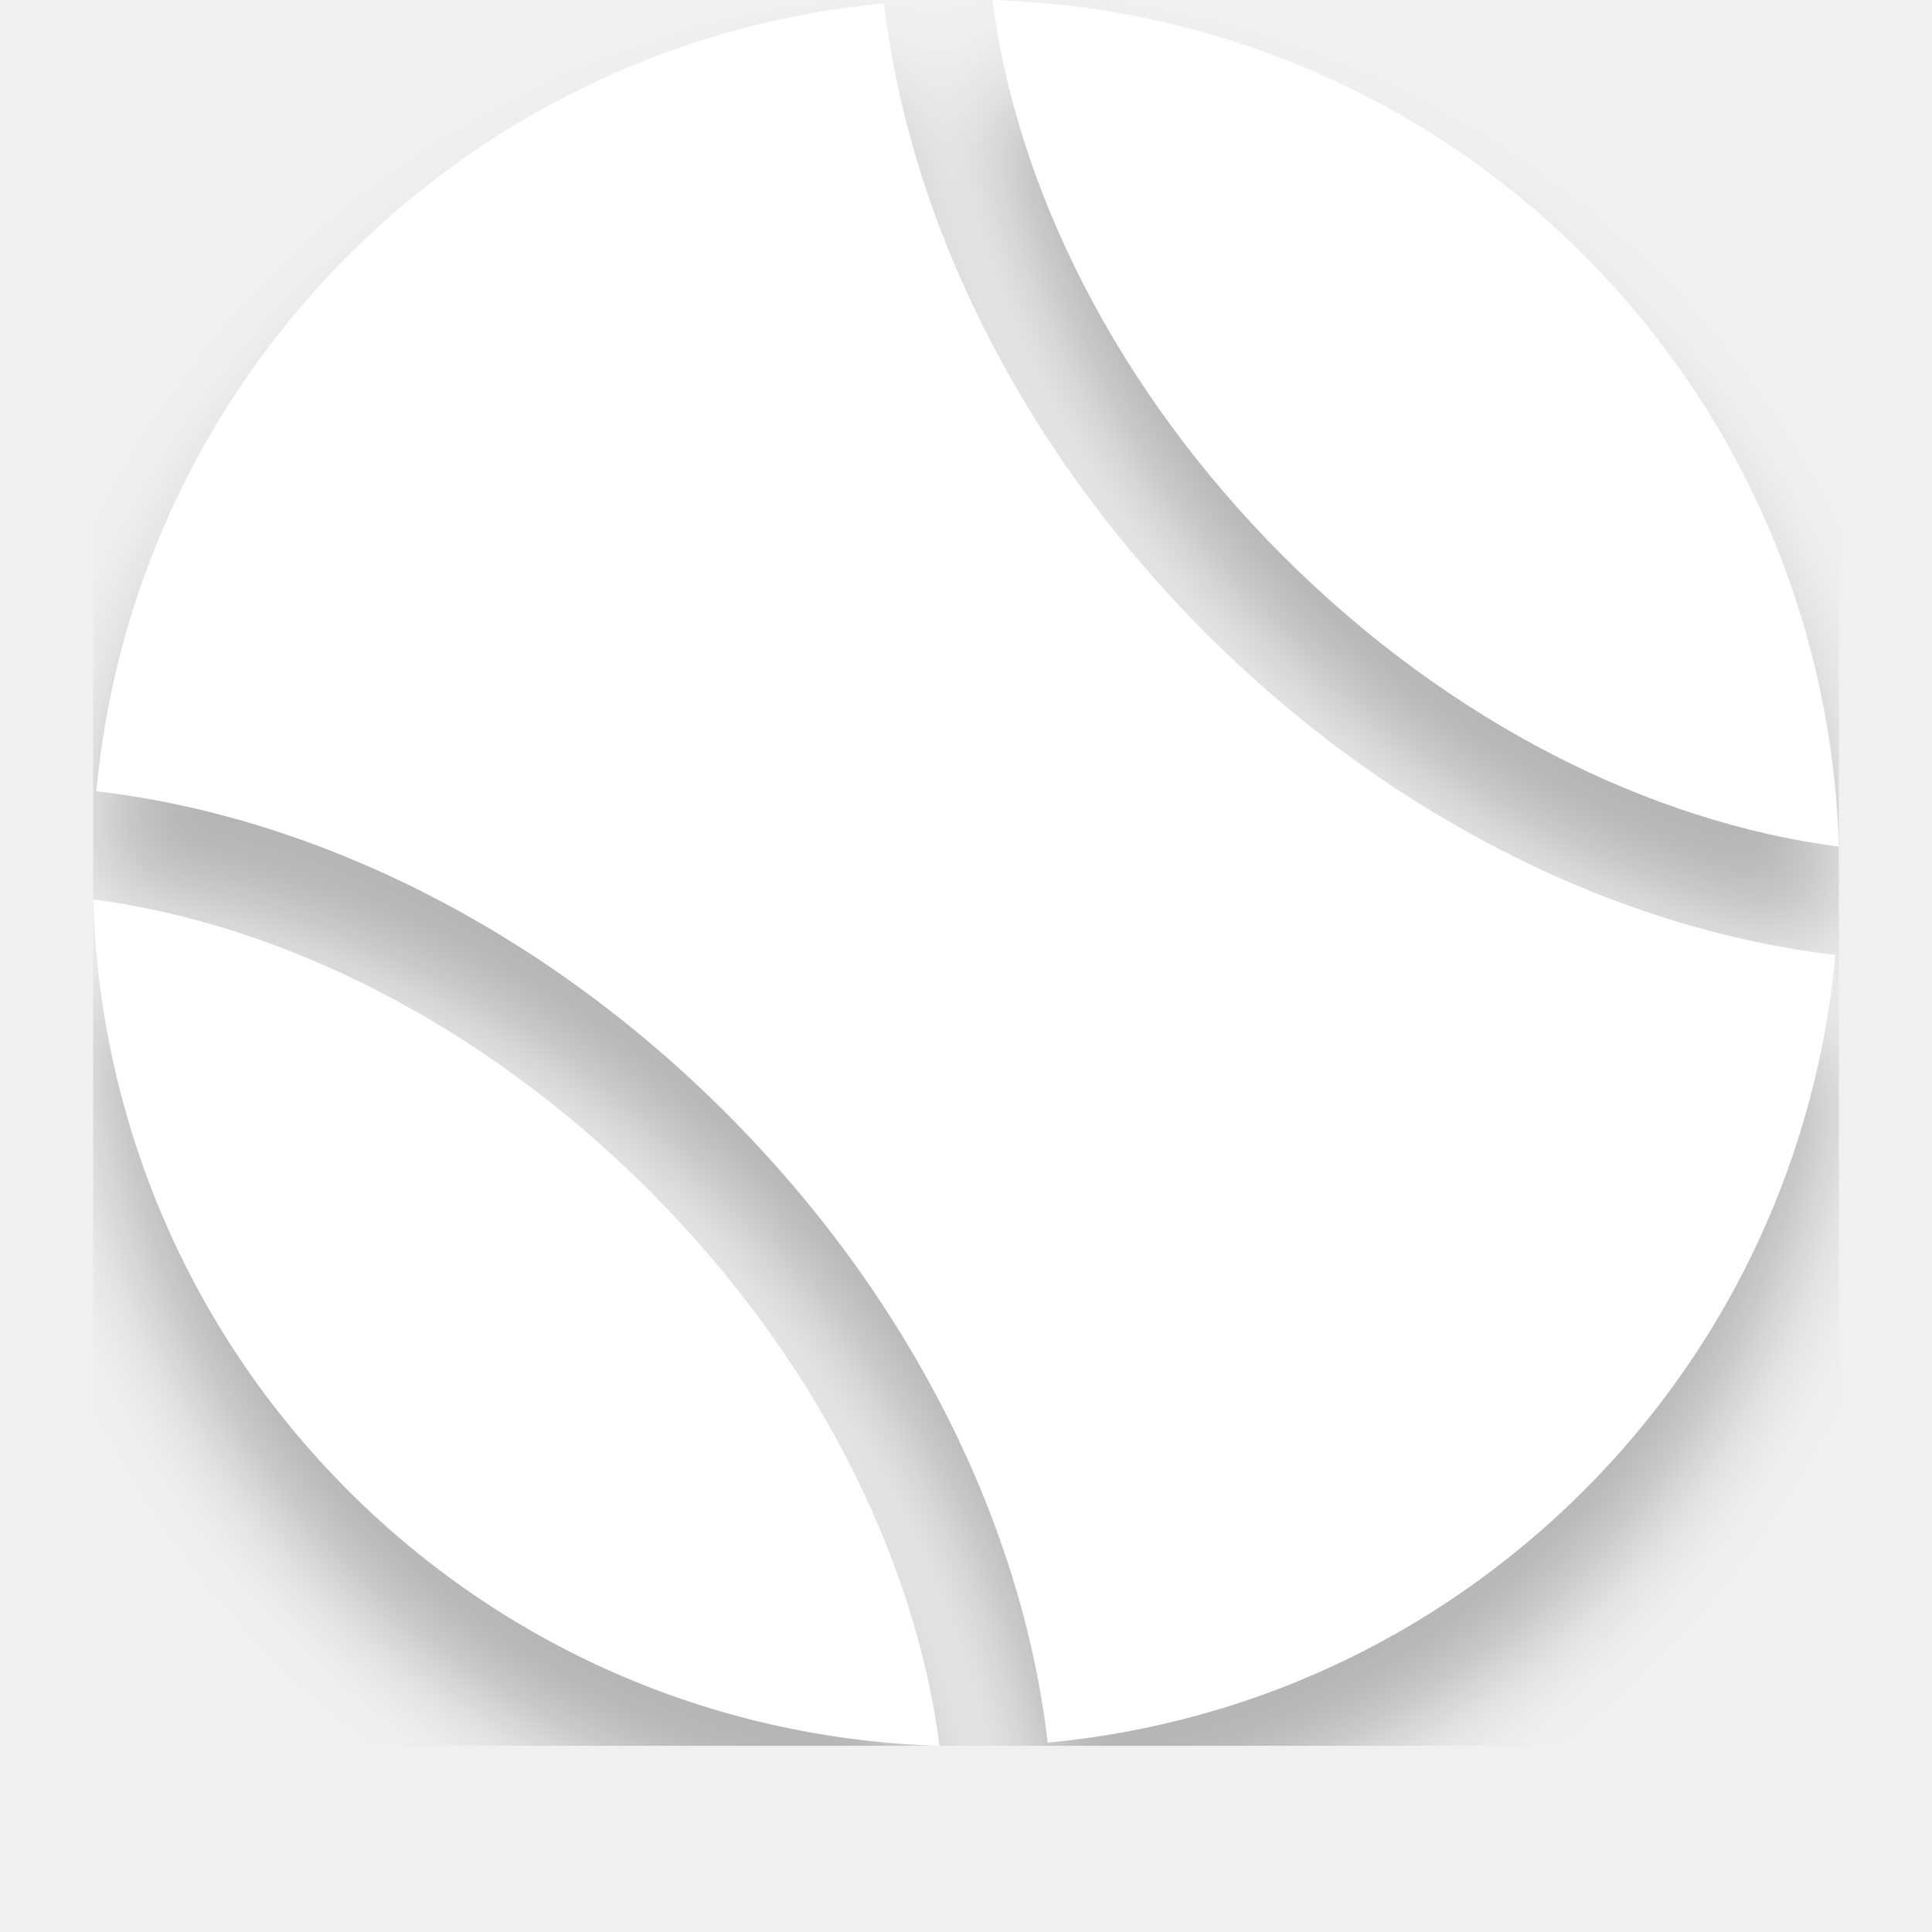
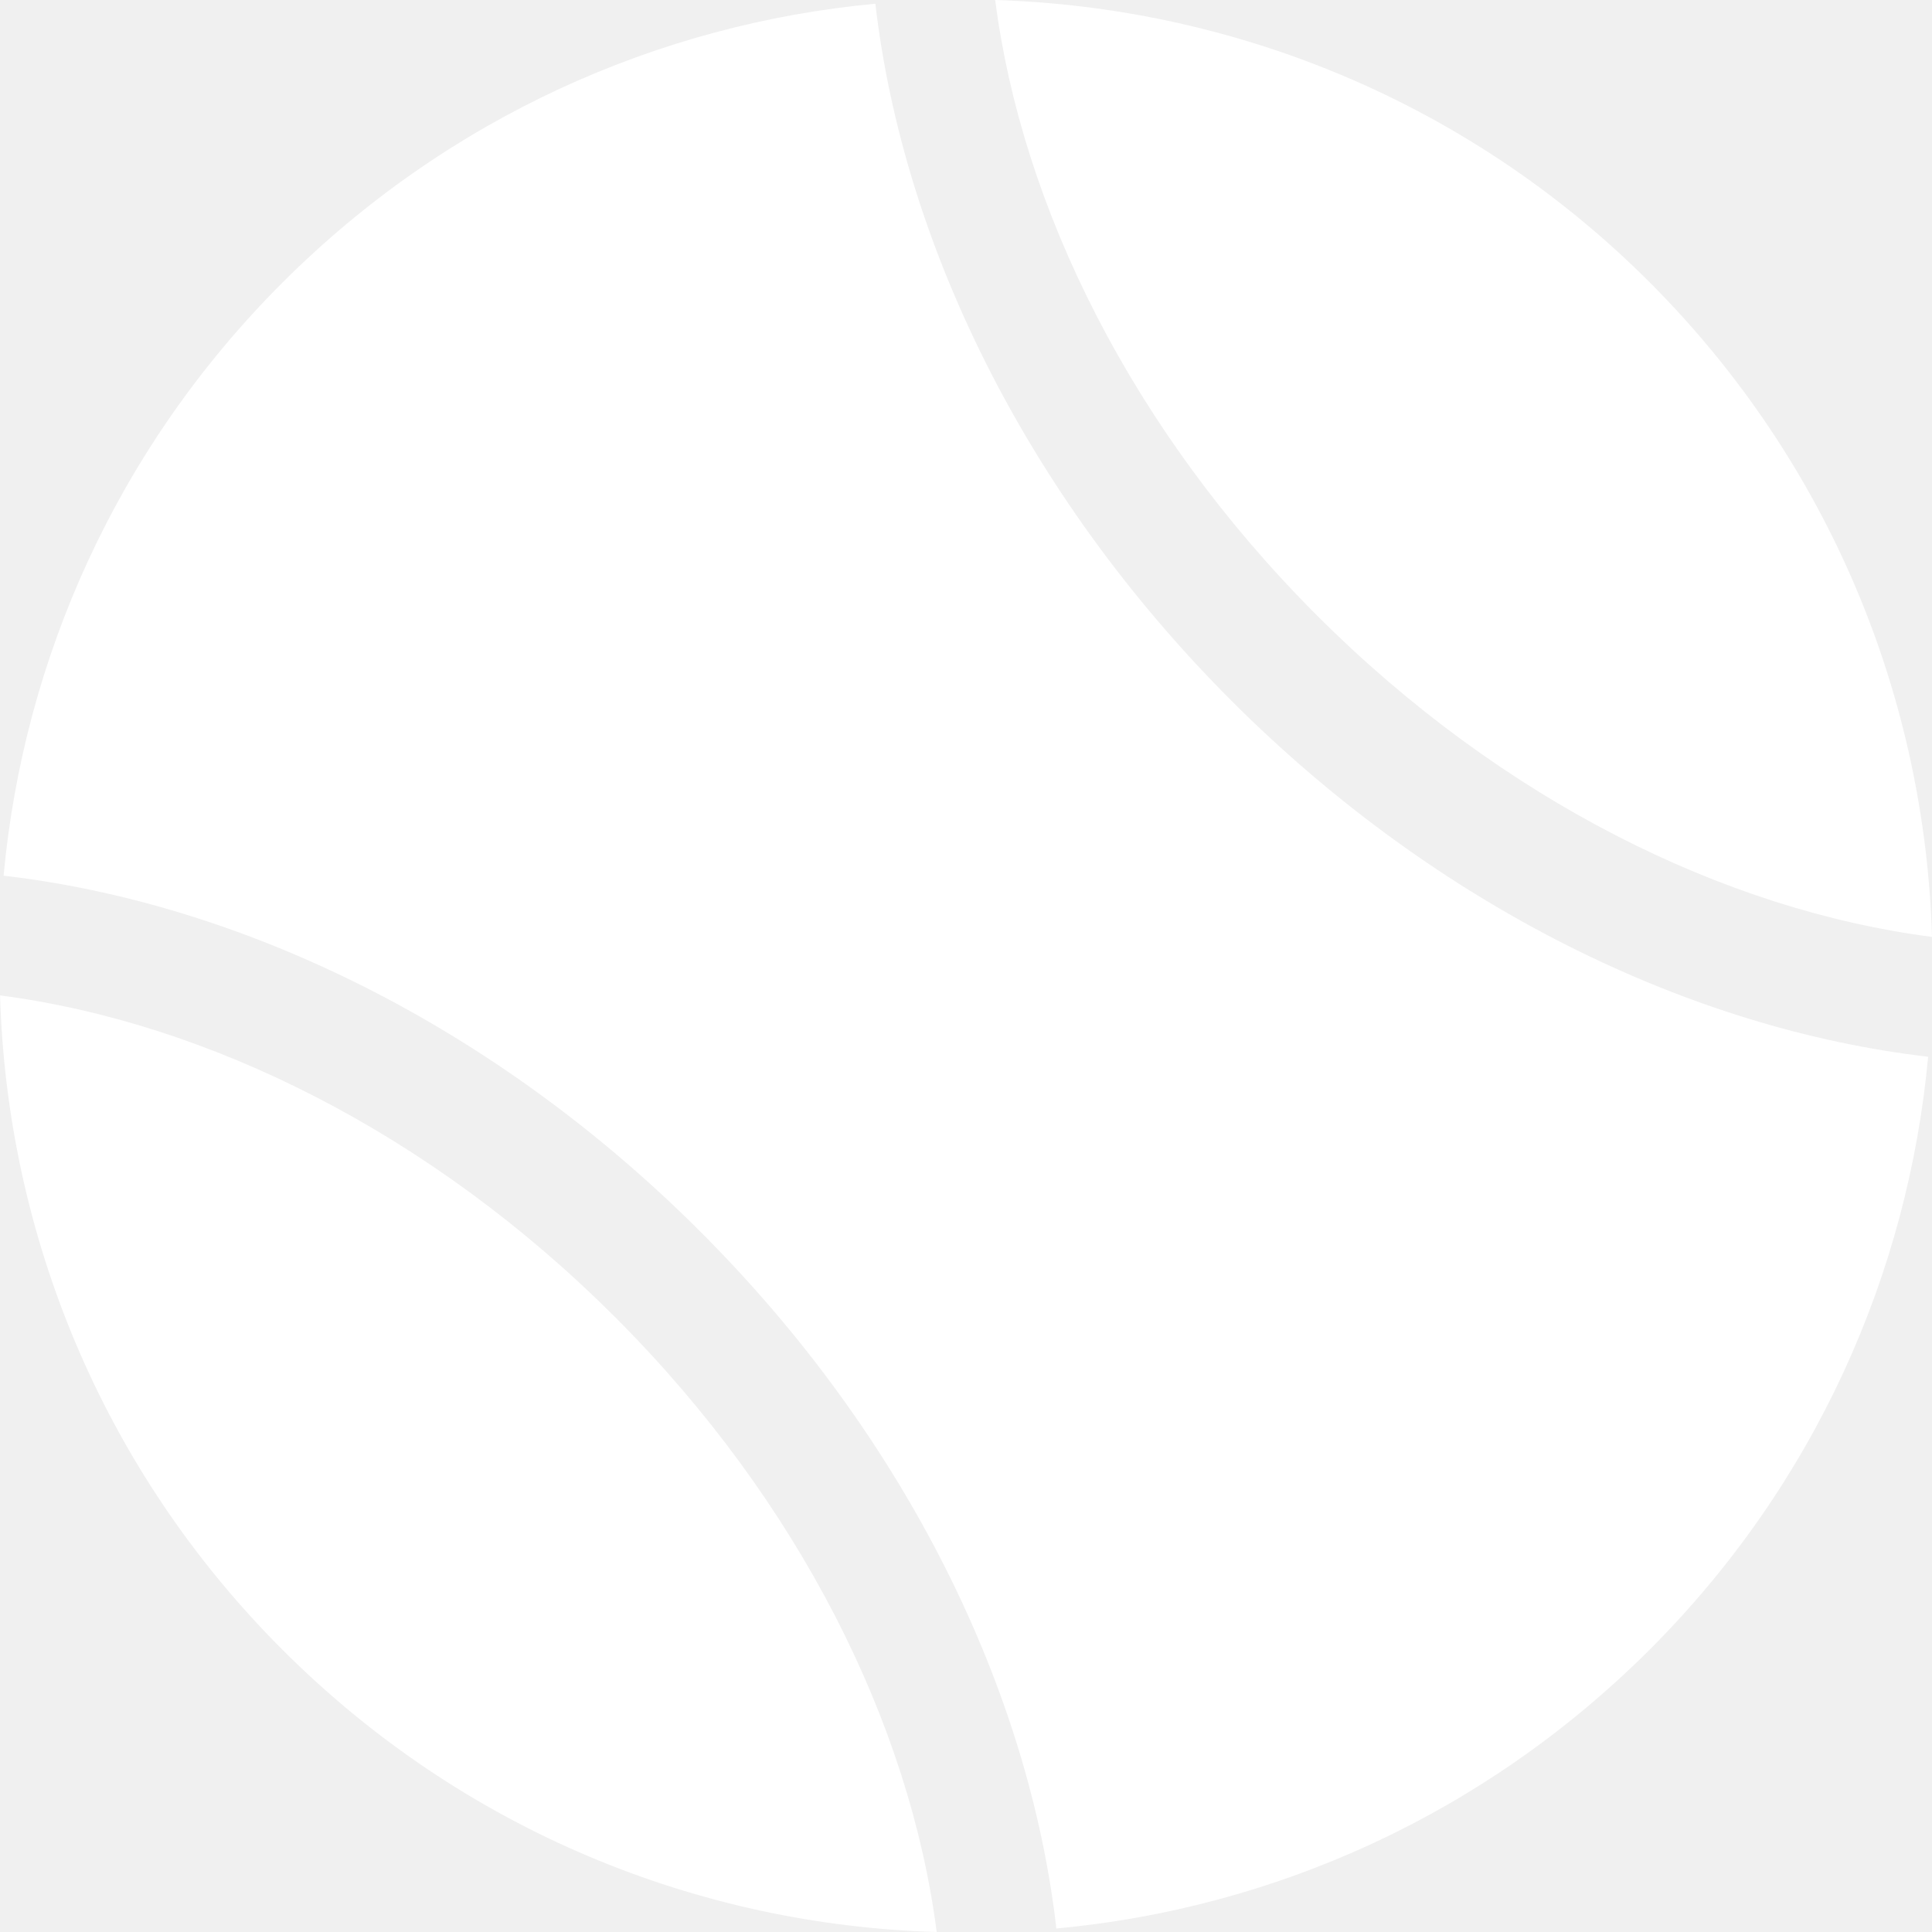
- <svg xmlns="http://www.w3.org/2000/svg" width="83" height="83" viewBox="0 0 83 83" fill="none">
-   <g clip-path="url(#clip0)" filter="url(#filter0_d)">
-     <path d="M37.981 0.145C29.591 0.927 21.401 4.539 14.964 10.972C8.528 17.403 4.92 25.593 4.139 33.994C13.352 35.062 23.147 39.771 31.189 47.813C39.234 55.856 43.949 65.659 45.008 74.864C53.422 74.084 61.592 70.474 68.034 64.045C74.469 57.615 78.073 49.422 78.85 41.023C69.659 39.956 59.847 35.247 51.806 27.204C43.769 19.162 39.055 9.357 37.981 0.145Z" fill="white" />
-     <path d="M79 36.37C78.727 27.145 75.077 18.006 68.045 10.964C61.009 3.923 51.859 0.286 42.633 0C43.67 8.056 47.949 16.714 55.12 23.887C62.292 31.061 70.938 35.331 79 36.37Z" fill="white" />
-     <path d="M4.002 38.642C4.274 47.864 7.925 57.005 14.965 64.043C21.999 71.077 31.138 74.733 40.362 75C39.325 66.954 35.052 58.303 27.877 51.129C20.709 43.96 12.053 39.687 4.002 38.642Z" fill="white" />
+ <svg xmlns="http://www.w3.org/2000/svg" width="75" height="75" viewBox="0 0 75 75" fill="none">
+   <g clip-path="url(#clip0)">
+     <path d="M33.981 0.145C25.591 0.927 17.401 4.539 10.964 10.972C4.528 17.403 0.92 25.593 0.139 33.994C9.352 35.062 19.147 39.771 27.189 47.813C35.234 55.856 39.949 65.659 41.008 74.864C49.422 74.084 57.592 70.474 64.034 64.045C70.469 57.615 74.073 49.422 74.85 41.023C65.659 39.956 55.847 35.247 47.806 27.204C39.769 19.162 35.055 9.357 33.981 0.145Z" fill="white" />
+     <path d="M75 36.37C74.727 27.145 71.077 18.006 64.045 10.964C57.009 3.923 47.859 0.286 38.633 0C39.67 8.056 43.949 16.714 51.12 23.887C58.292 31.061 66.938 35.331 75 36.37Z" fill="white" />
+     <path d="M0.002 38.642C0.274 47.864 3.925 57.005 10.965 64.043C17.999 71.077 27.138 74.733 36.362 75C35.325 66.954 31.052 58.303 23.877 51.129C16.709 43.96 8.053 39.687 0.002 38.642Z" fill="white" />
  </g>
  <defs>
-     <filter id="filter0_d" x="0" y="0" width="83" height="83" filterUnits="userSpaceOnUse" color-interpolation-filters="sRGB">
-       <feFlood flood-opacity="0" result="BackgroundImageFix" />
-       <feColorMatrix in="SourceAlpha" type="matrix" values="0 0 0 0 0 0 0 0 0 0 0 0 0 0 0 0 0 0 127 0" />
-       <feOffset dy="4" />
-       <feGaussianBlur stdDeviation="2" />
-       <feColorMatrix type="matrix" values="0 0 0 0 0 0 0 0 0 0 0 0 0 0 0 0 0 0 0.25 0" />
-       <feBlend mode="normal" in2="BackgroundImageFix" result="effect1_dropShadow" />
-       <feBlend mode="normal" in="SourceGraphic" in2="effect1_dropShadow" result="shape" />
-     </filter>
    <clipPath id="clip0">
-       <rect width="75" height="75" fill="white" transform="translate(4)" />
+       <rect width="75" height="75" fill="white" />
    </clipPath>
  </defs>
</svg>
